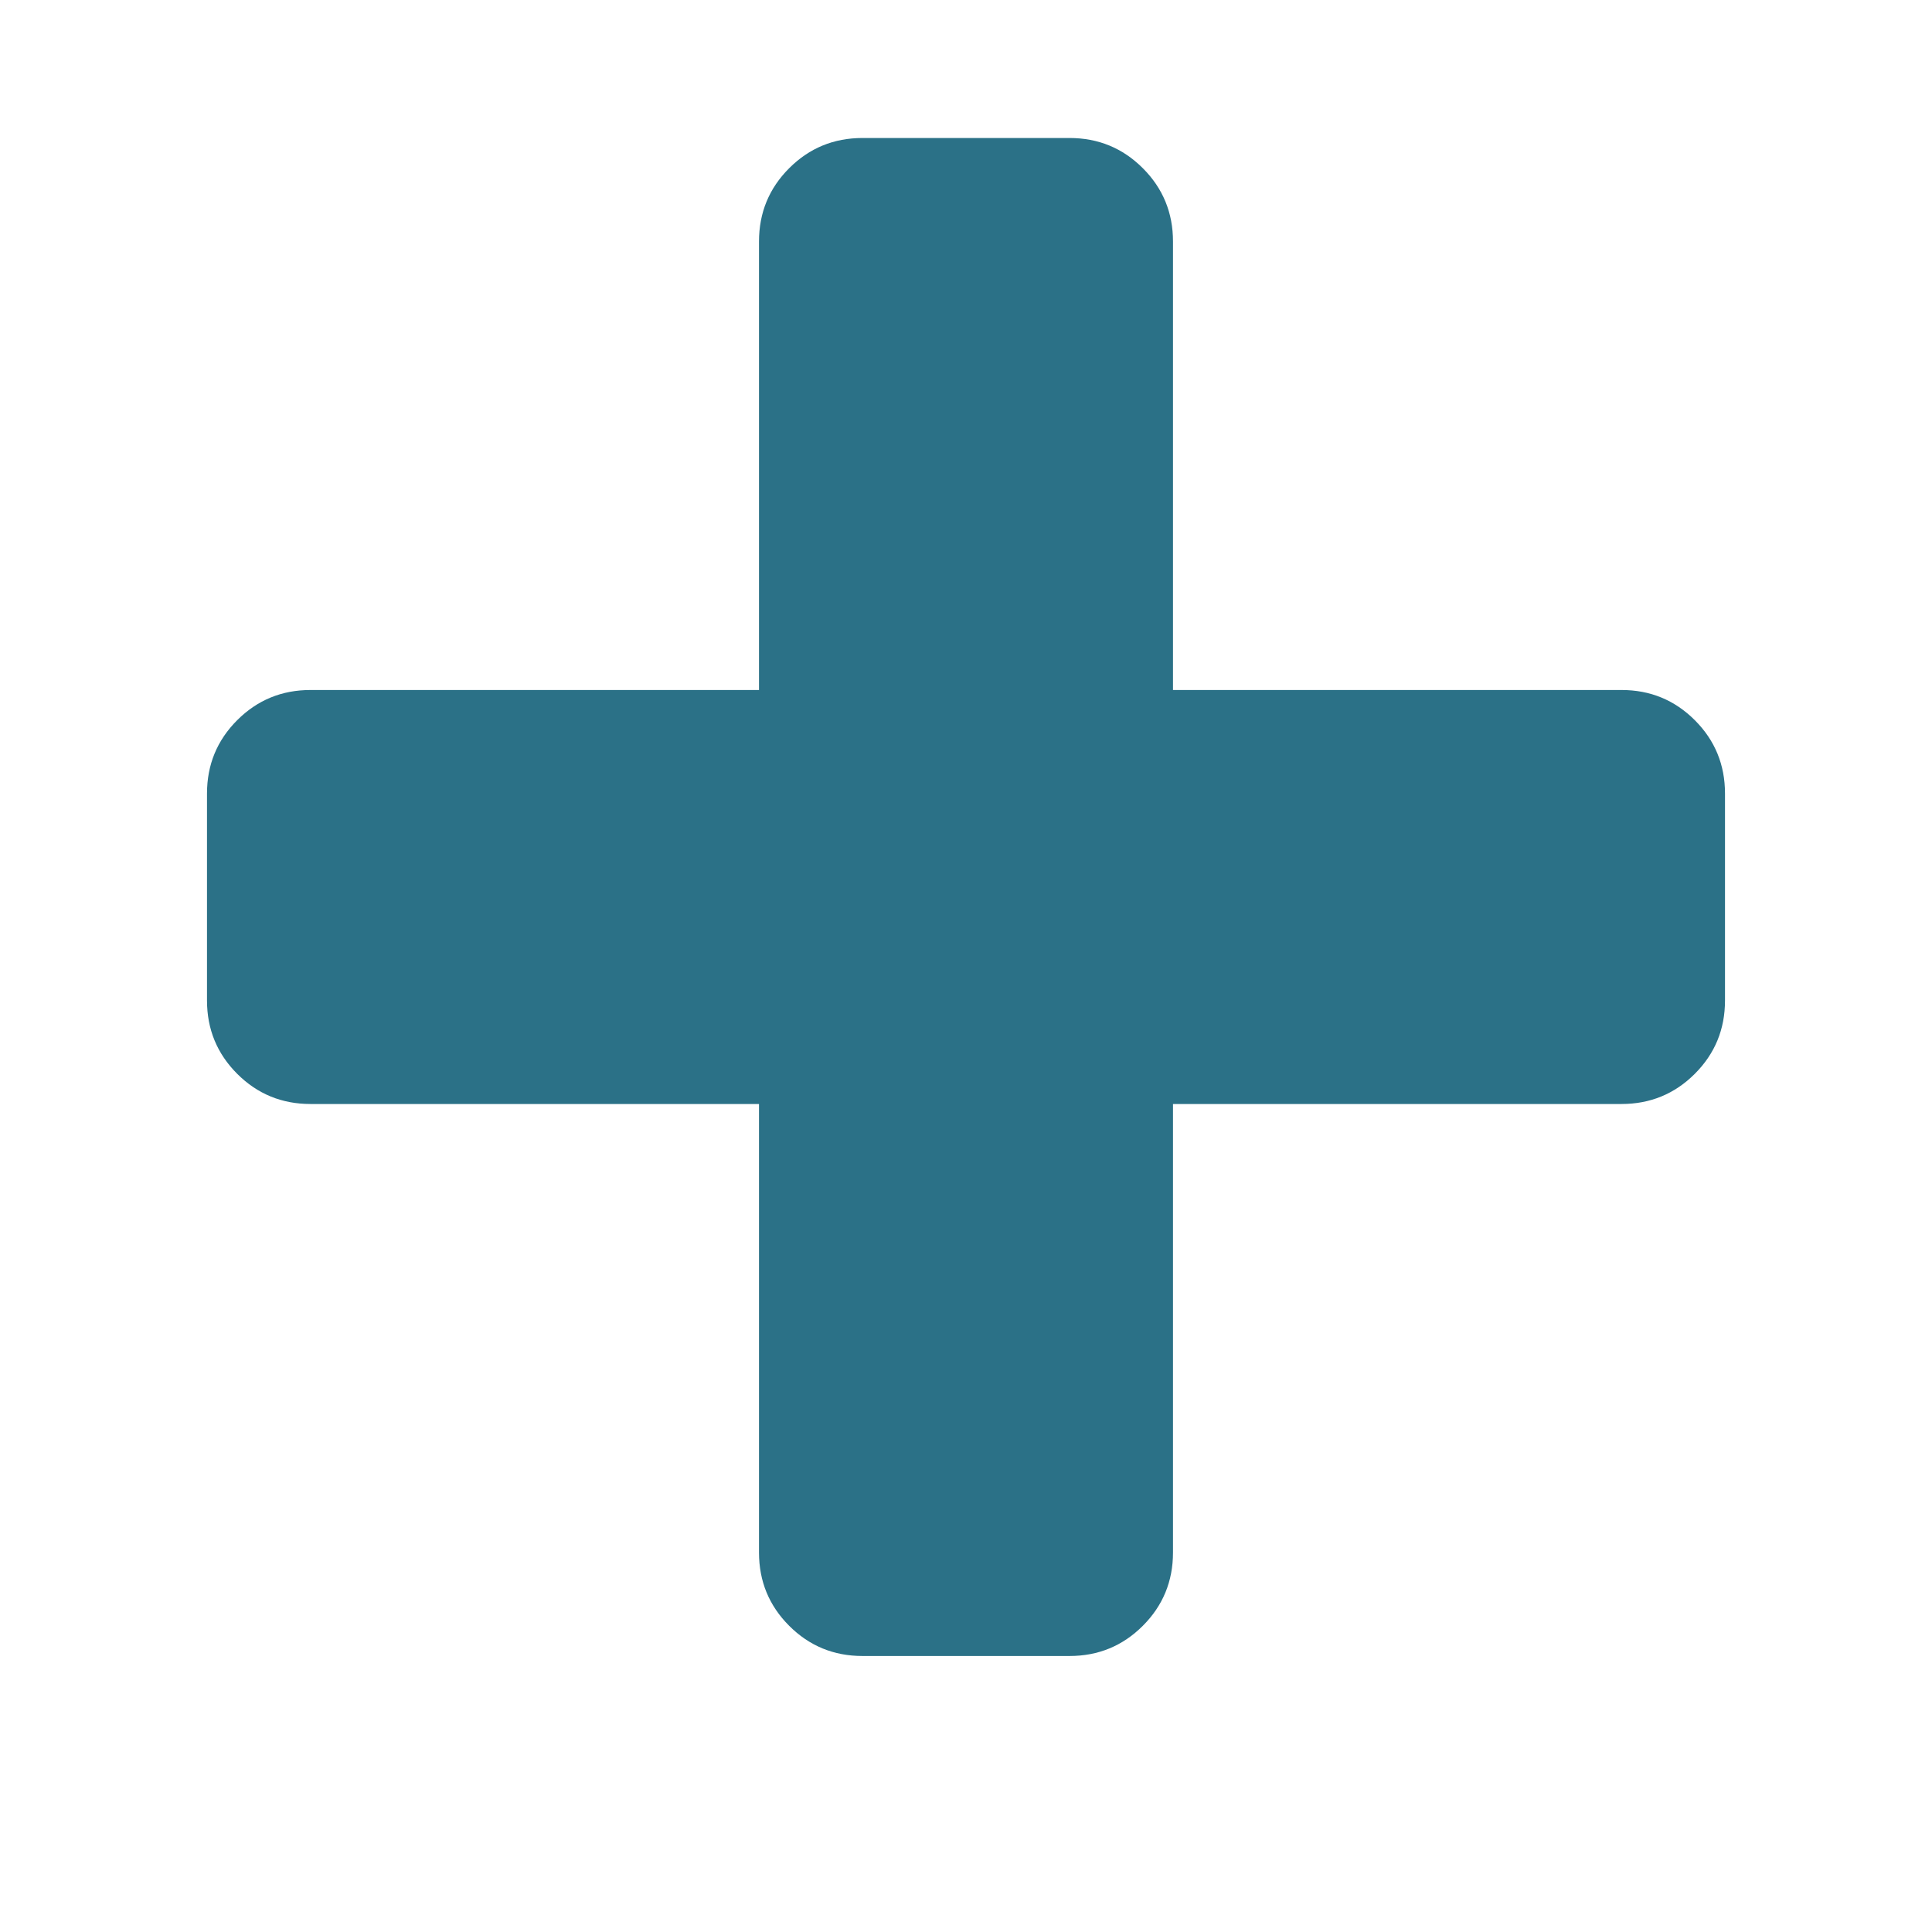
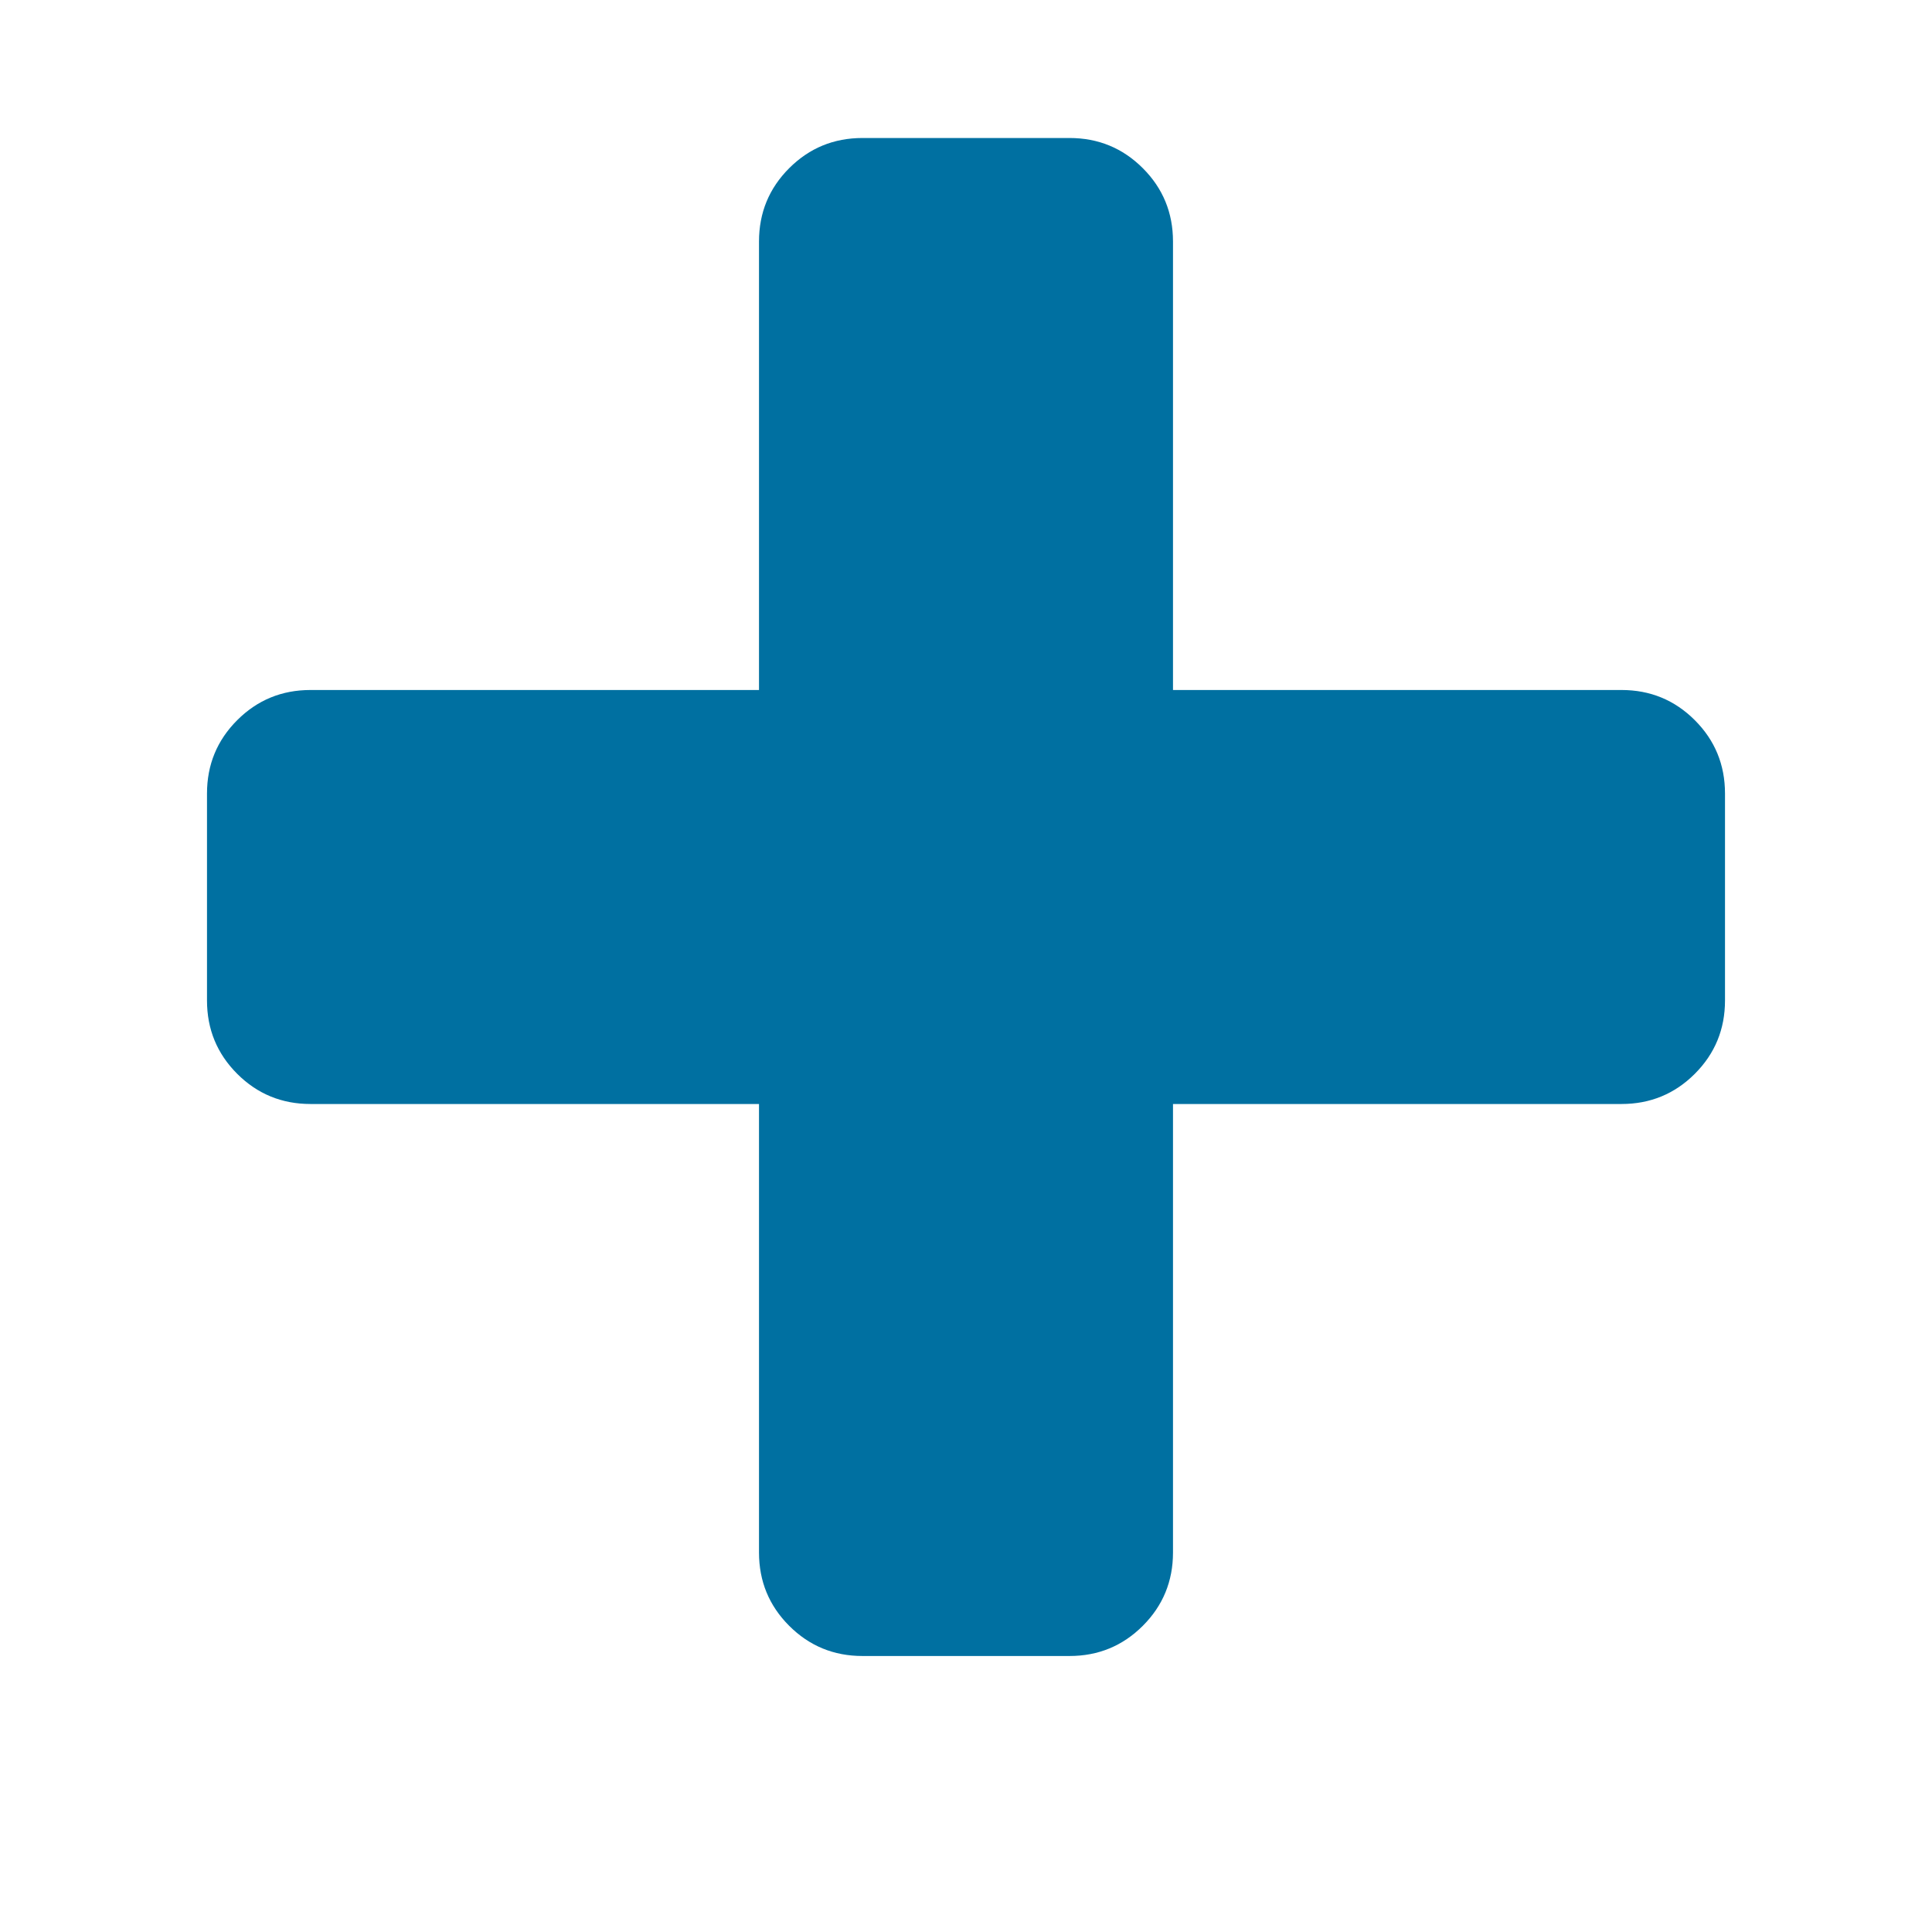
<svg xmlns="http://www.w3.org/2000/svg" width="1792" height="1792" viewBox="0 0 1792 1792">
-   <path style="fill:#2b7187" d="M1600 736v192q0 40-28 68t-68 28h-416v416q0 40-28 68t-68 28h-192q-40 0-68-28t-28-68v-416h-416q-40 0-68-28t-28-68v-192q0-40 28-68t68-28h416v-416q0-40 28-68t68-28h192q40 0 68 28t28 68v416h416q40 0 68 28t28 68z" />
+   <path style="fill:#0070a1" d="M1600 736v192q0 40-28 68t-68 28h-416v416q0 40-28 68t-68 28h-192q-40 0-68-28t-28-68v-416h-416q-40 0-68-28t-28-68v-192q0-40 28-68t68-28h416v-416q0-40 28-68t68-28h192q40 0 68 28t28 68v416h416q40 0 68 28t28 68z" />
</svg>
